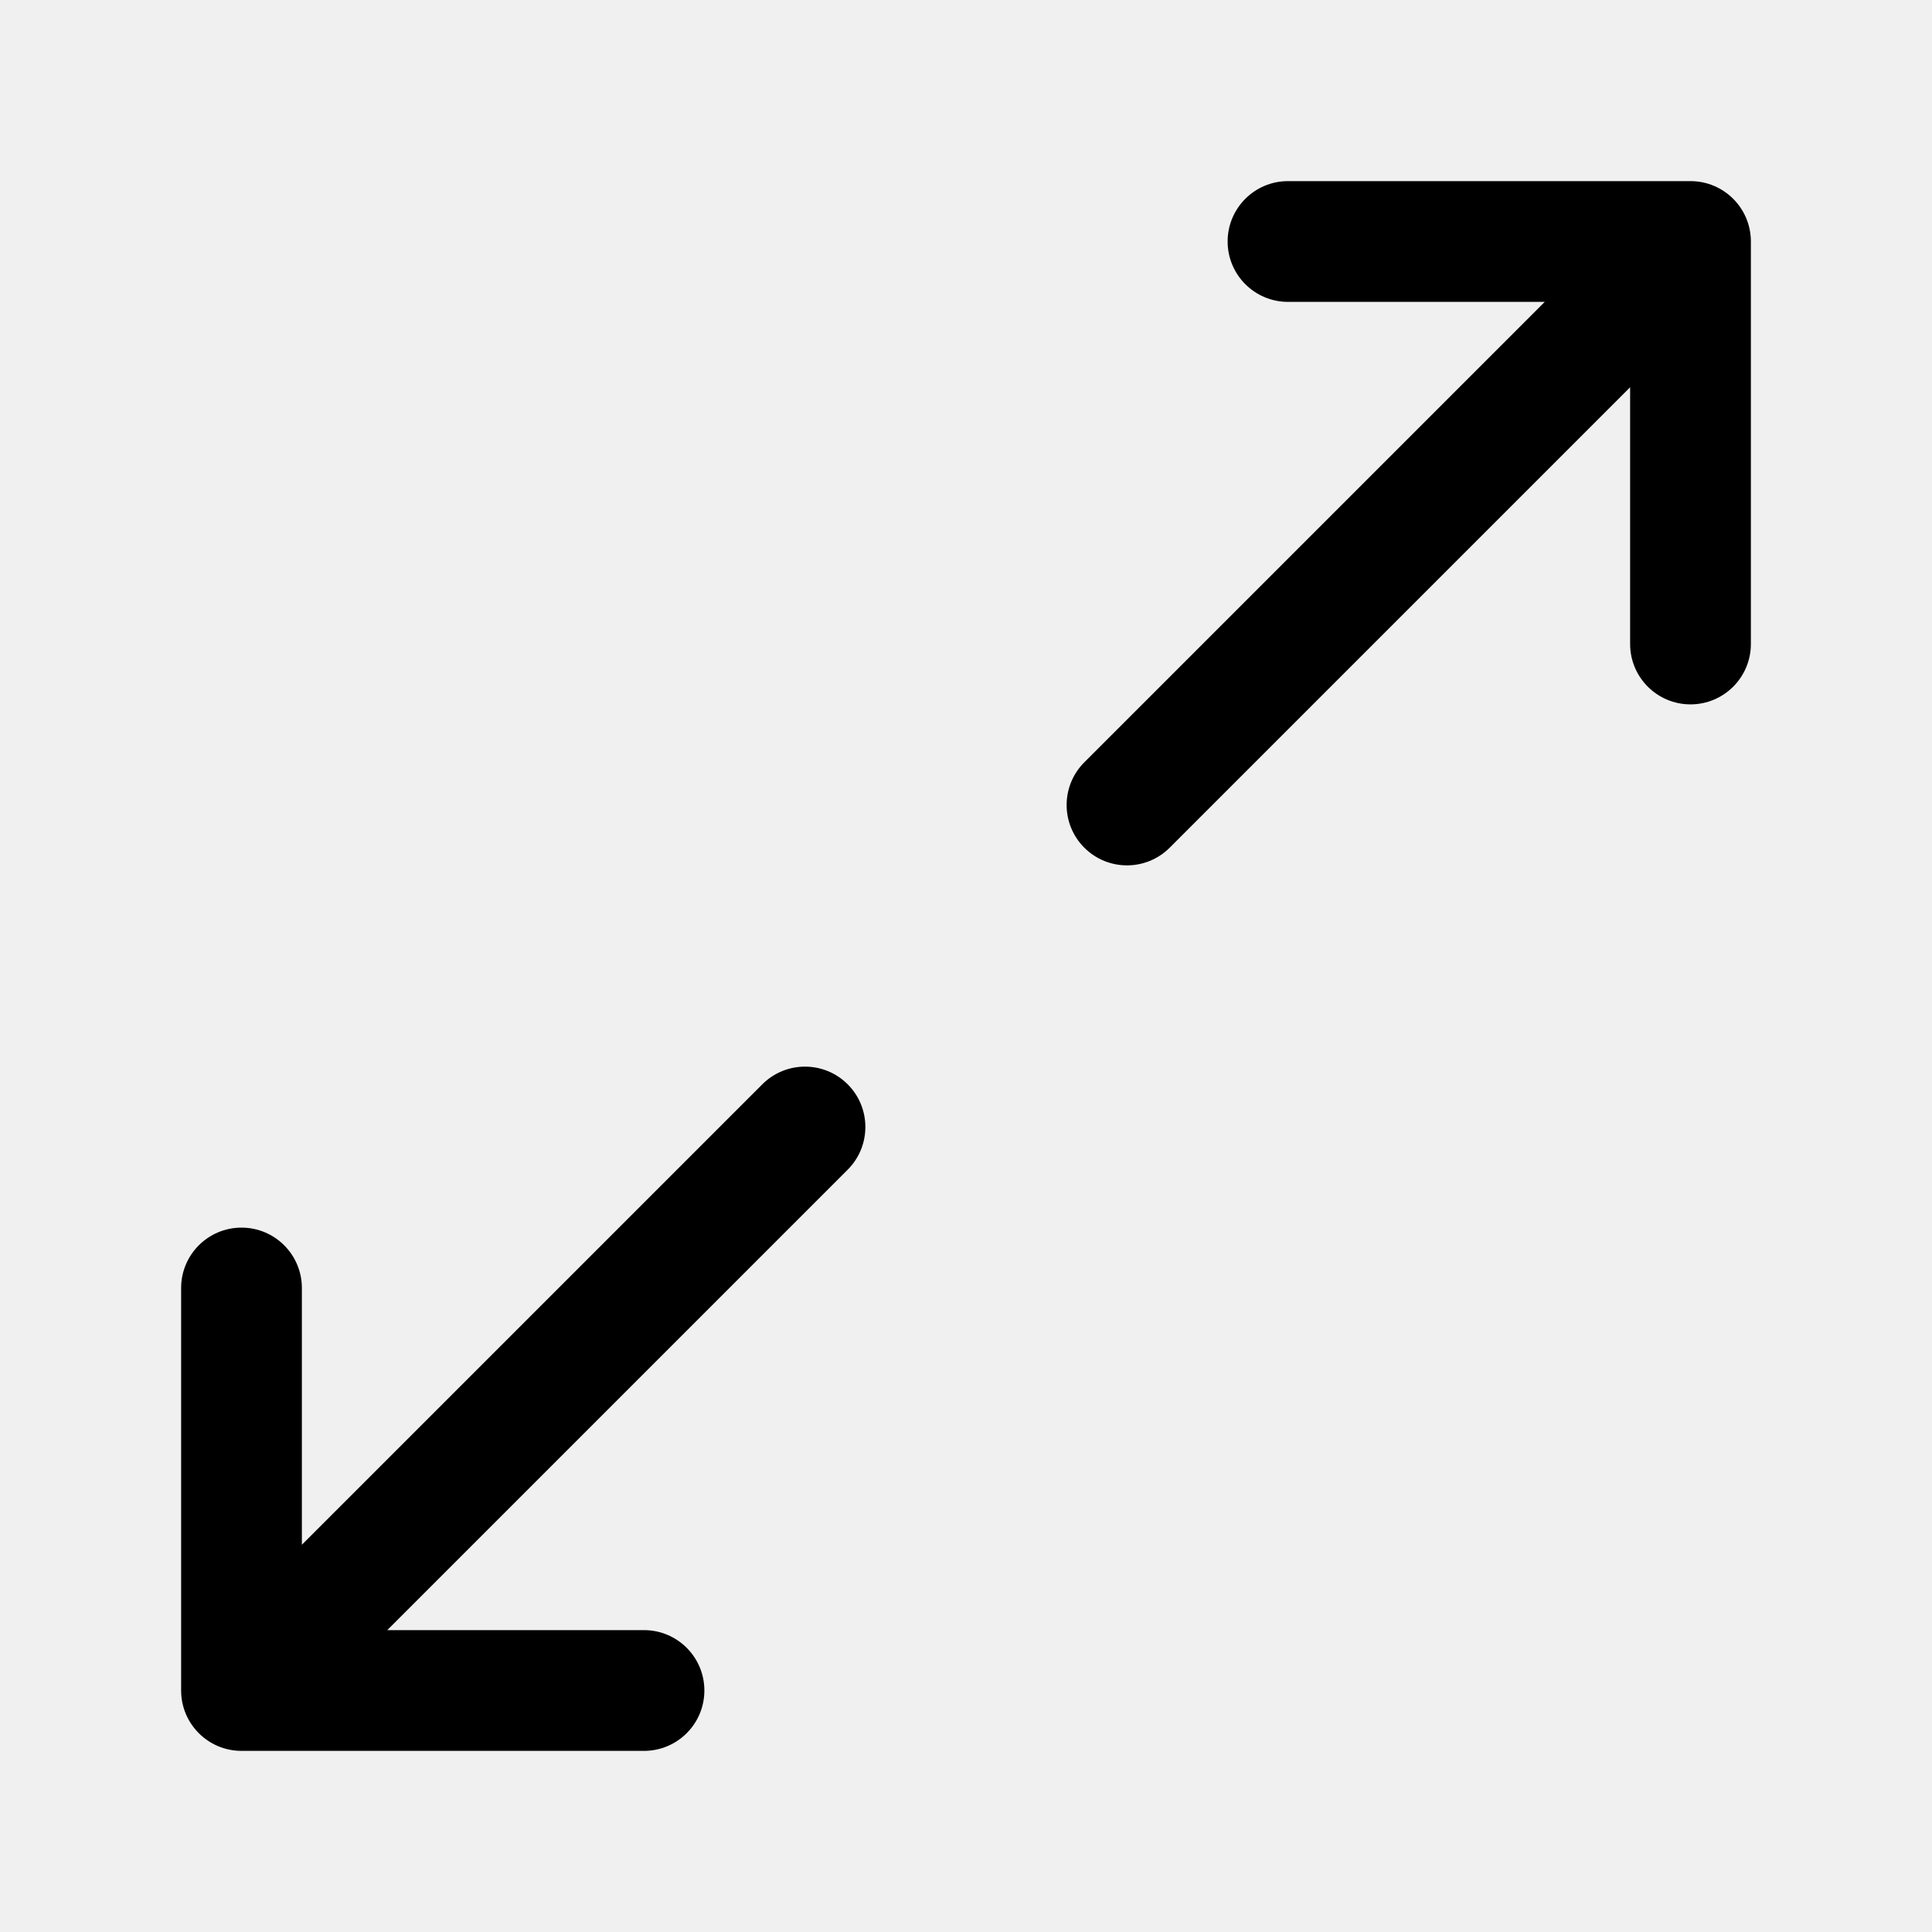
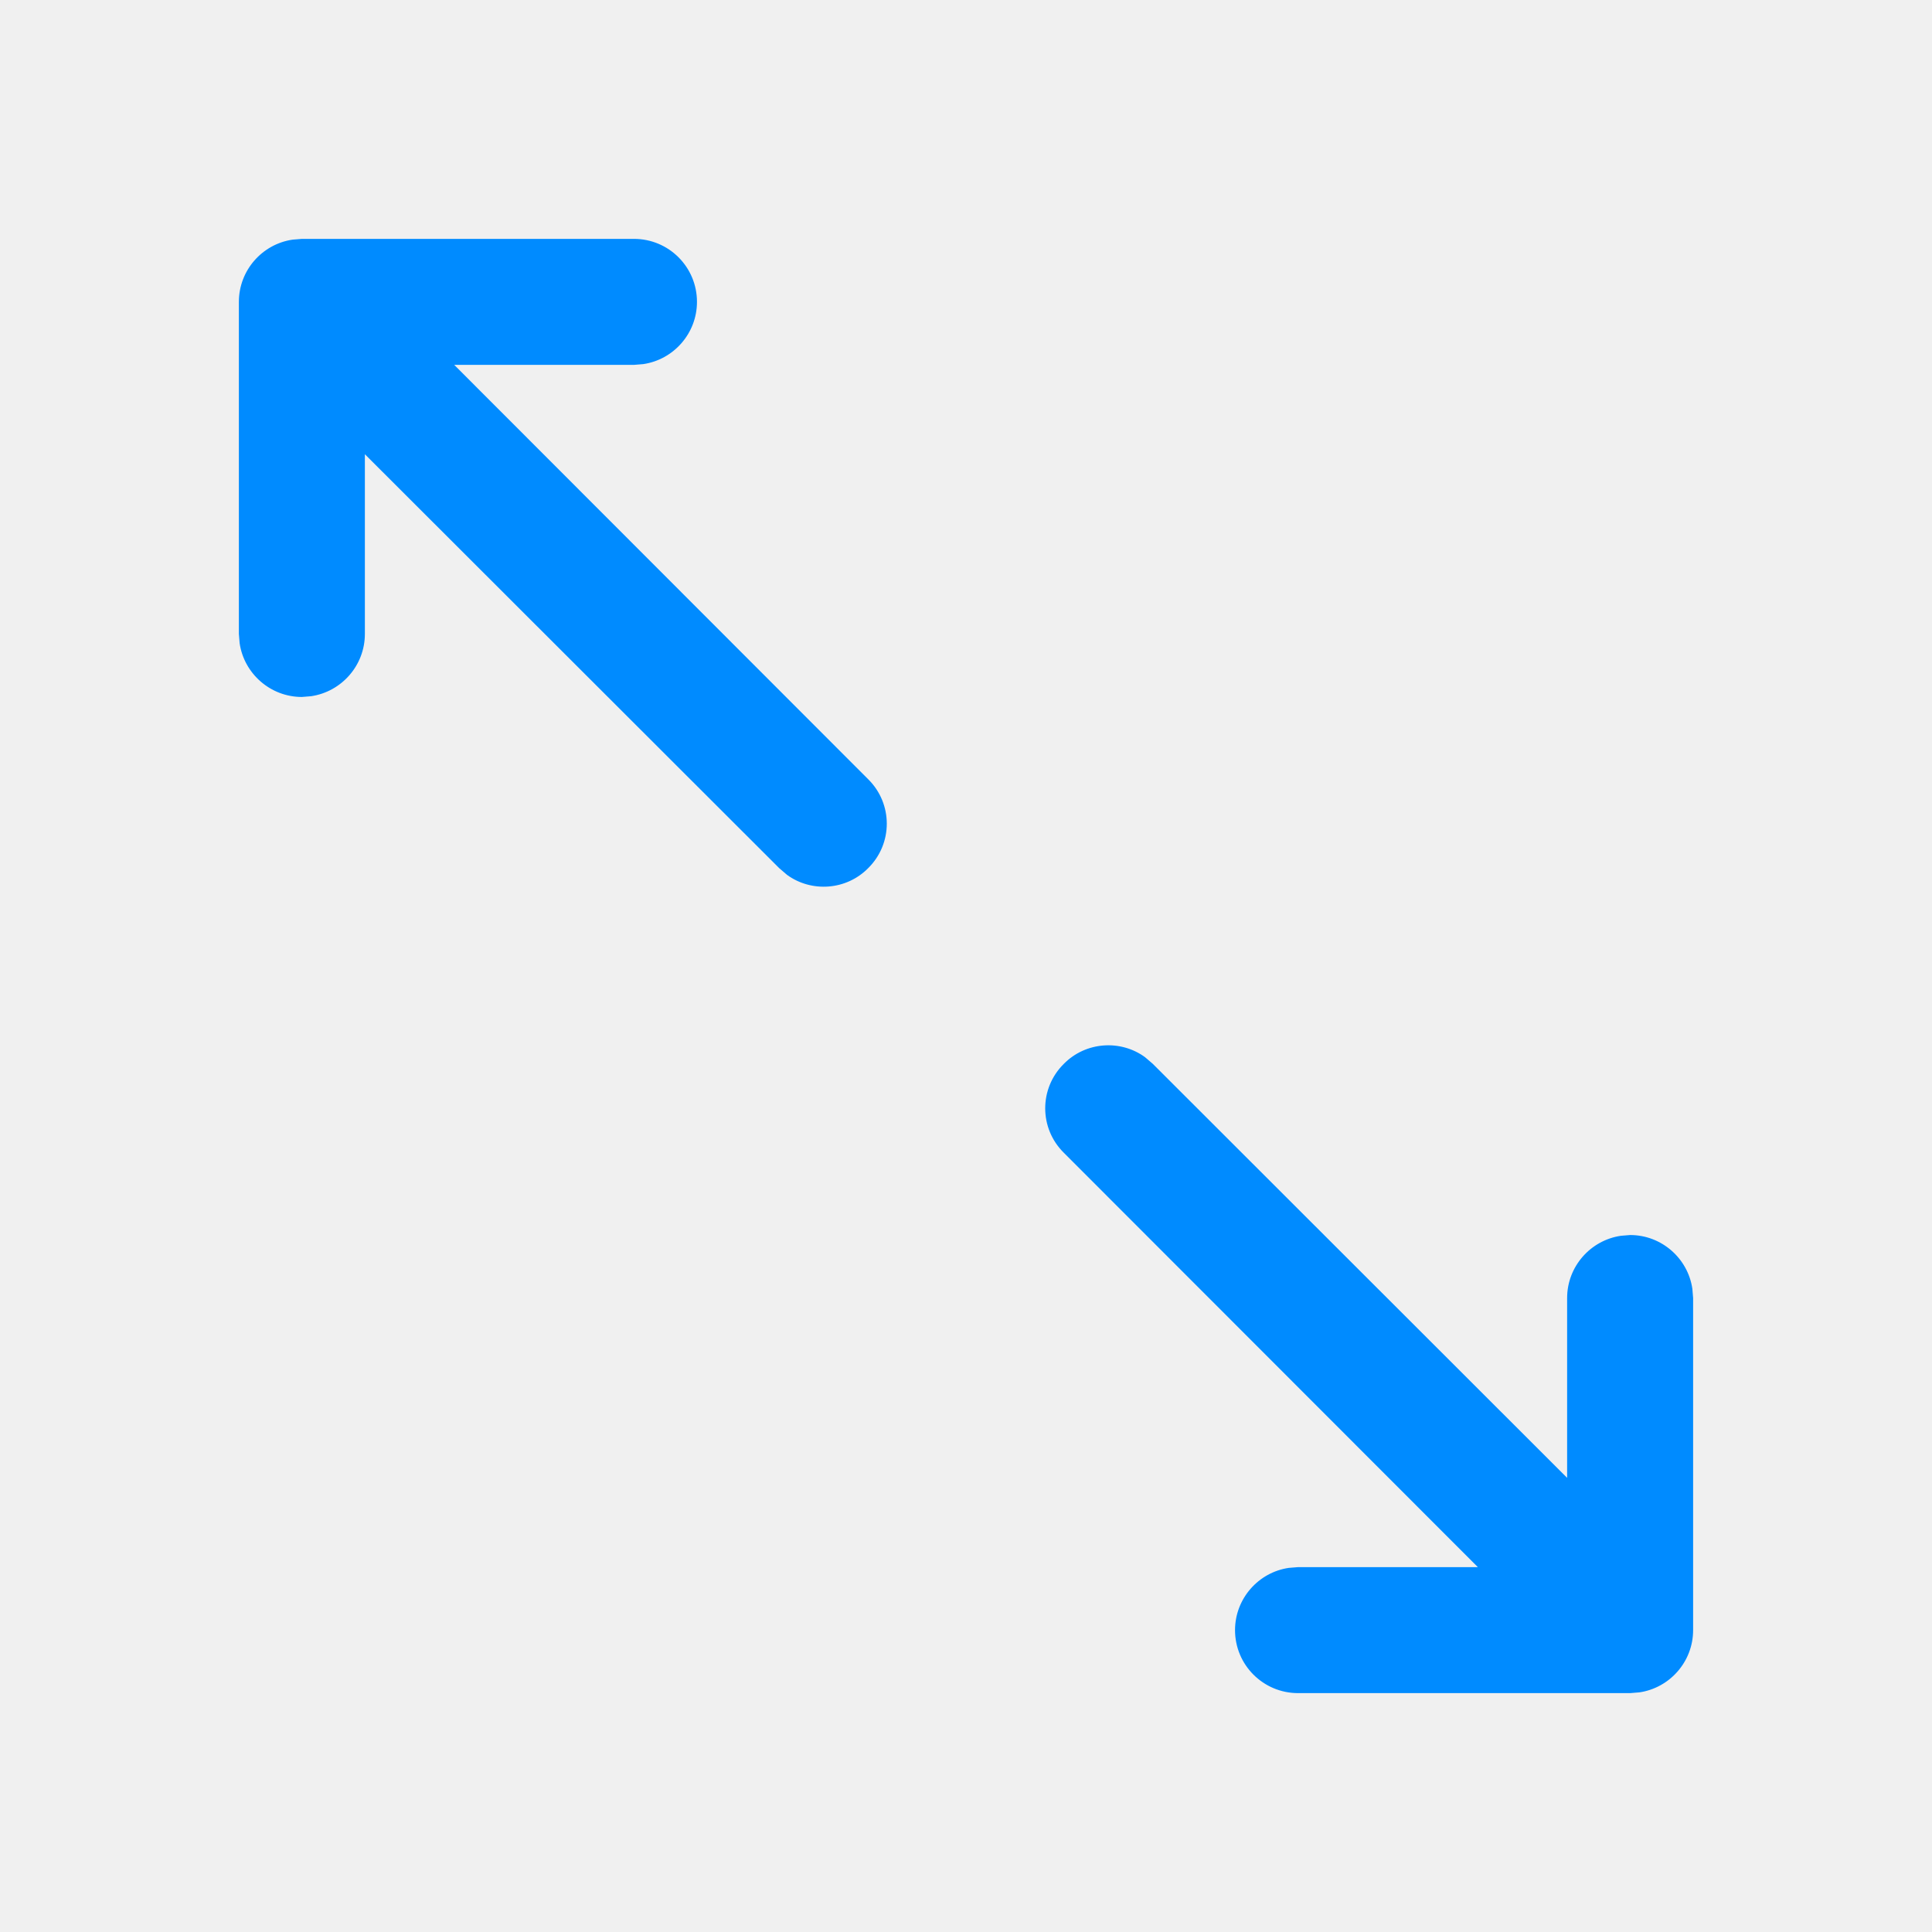
- <svg xmlns="http://www.w3.org/2000/svg" width="768" height="768" fill="none">
-   <path fill="#000" d="M303.031 431.031c9.373-9.372 24.565-9.372 33.938 0 9.372 9.373 9.372 24.565 0 33.938L153.938 648H256c13.255 0 24 10.745 24 24s-10.745 24-24 24H96c-13.255 0-24-10.745-24-24V512c0-13.255 10.745-24 24-24s24 10.745 24 24v102.062zM696 256c0 13.255-10.745 24-24 24s-24-10.745-24-24V153.938L464.969 336.969c-9.373 9.372-24.565 9.372-33.938 0-9.372-9.373-9.372-24.565 0-33.938L614.062 120H512c-13.255 0-24-10.745-24-24s10.745-24 24-24h160c13.255 0 24 10.745 24 24z" />
+ <svg xmlns="http://www.w3.org/2000/svg" width="28" height="28" viewBox="0 0 28 28" fill="none">
+   <mask id="mask0_6398_9060" style="mask-type:luminance" maskUnits="userSpaceOnUse" x="3" y="3" width="22" height="22">
+     <path d="M3 3H25V25H3V3Z" fill="white" />
+   </mask>
+   <g mask="url(#mask0_6398_9060)">
+     <mask id="mask1_6398_9060" style="mask-type:luminance" maskUnits="userSpaceOnUse" x="3" y="3" width="22" height="22">
+       <path d="M16.594 15.321L16.707 15.418L22.712 21.418V18.812C22.712 18.356 23.05 17.975 23.491 17.91L23.625 17.899C24.082 17.899 24.463 18.238 24.527 18.678L24.538 18.812V23.625C24.538 24.081 24.2 24.463 23.759 24.527L23.625 24.538H18.813C18.308 24.538 17.899 24.13 17.899 23.625C17.899 23.169 18.238 22.787 18.678 22.723L18.813 22.712H21.418L15.418 16.707C15.058 16.352 15.058 15.773 15.418 15.418C15.735 15.096 16.24 15.063 16.594 15.321ZM9.188 3.462C9.693 3.462 10.101 3.87 10.101 4.375C10.101 4.832 9.762 5.213 9.322 5.277L9.188 5.288H6.583L12.582 11.293C12.942 11.648 12.942 12.227 12.582 12.582C12.265 12.904 11.76 12.937 11.406 12.679L11.293 12.582L5.288 6.583V9.188C5.288 9.644 4.95 10.025 4.509 10.09L4.375 10.101C3.919 10.101 3.537 9.762 3.473 9.322L3.462 9.188V4.375C3.462 3.918 3.8 3.537 4.241 3.473L4.375 3.462H9.188Z" fill="white" />
+     </mask>
+     <g mask="url(#mask1_6398_9060)">
+       <path d="M33.8 -5.8H-5.8V33.8H33.8V-5.8Z" fill="#008BFF" />
+     </g>
+   </g>
</svg>
